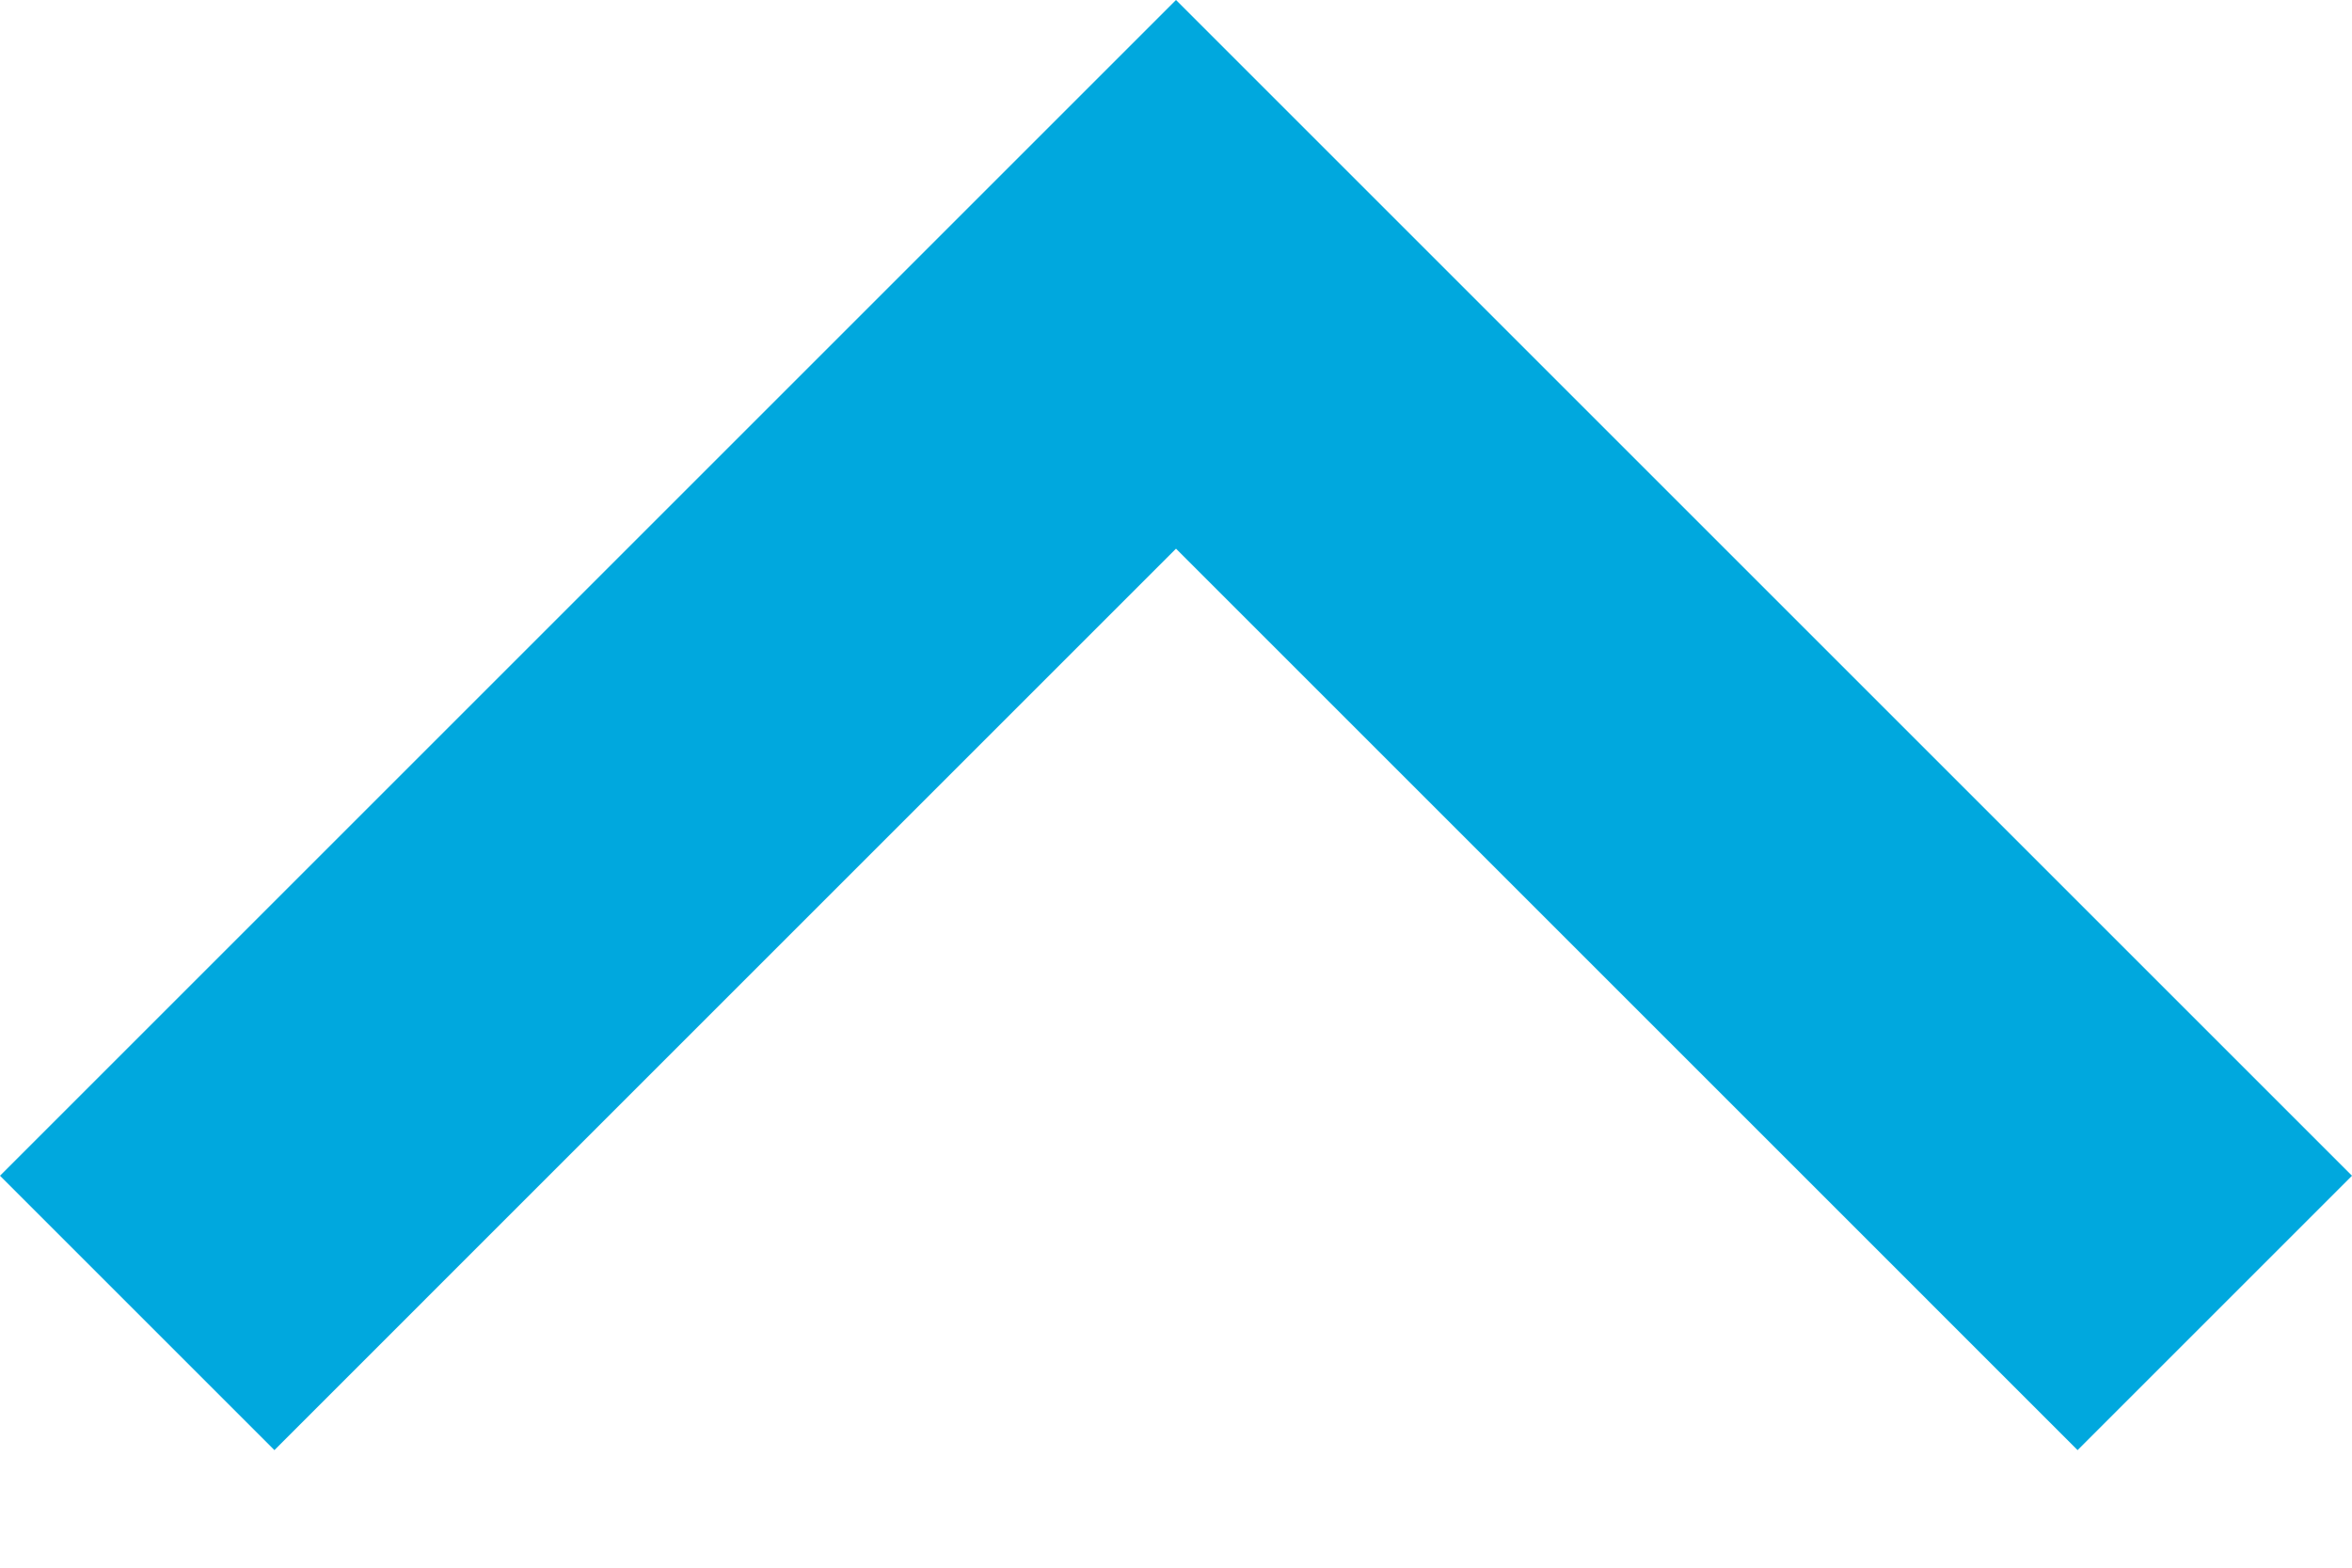
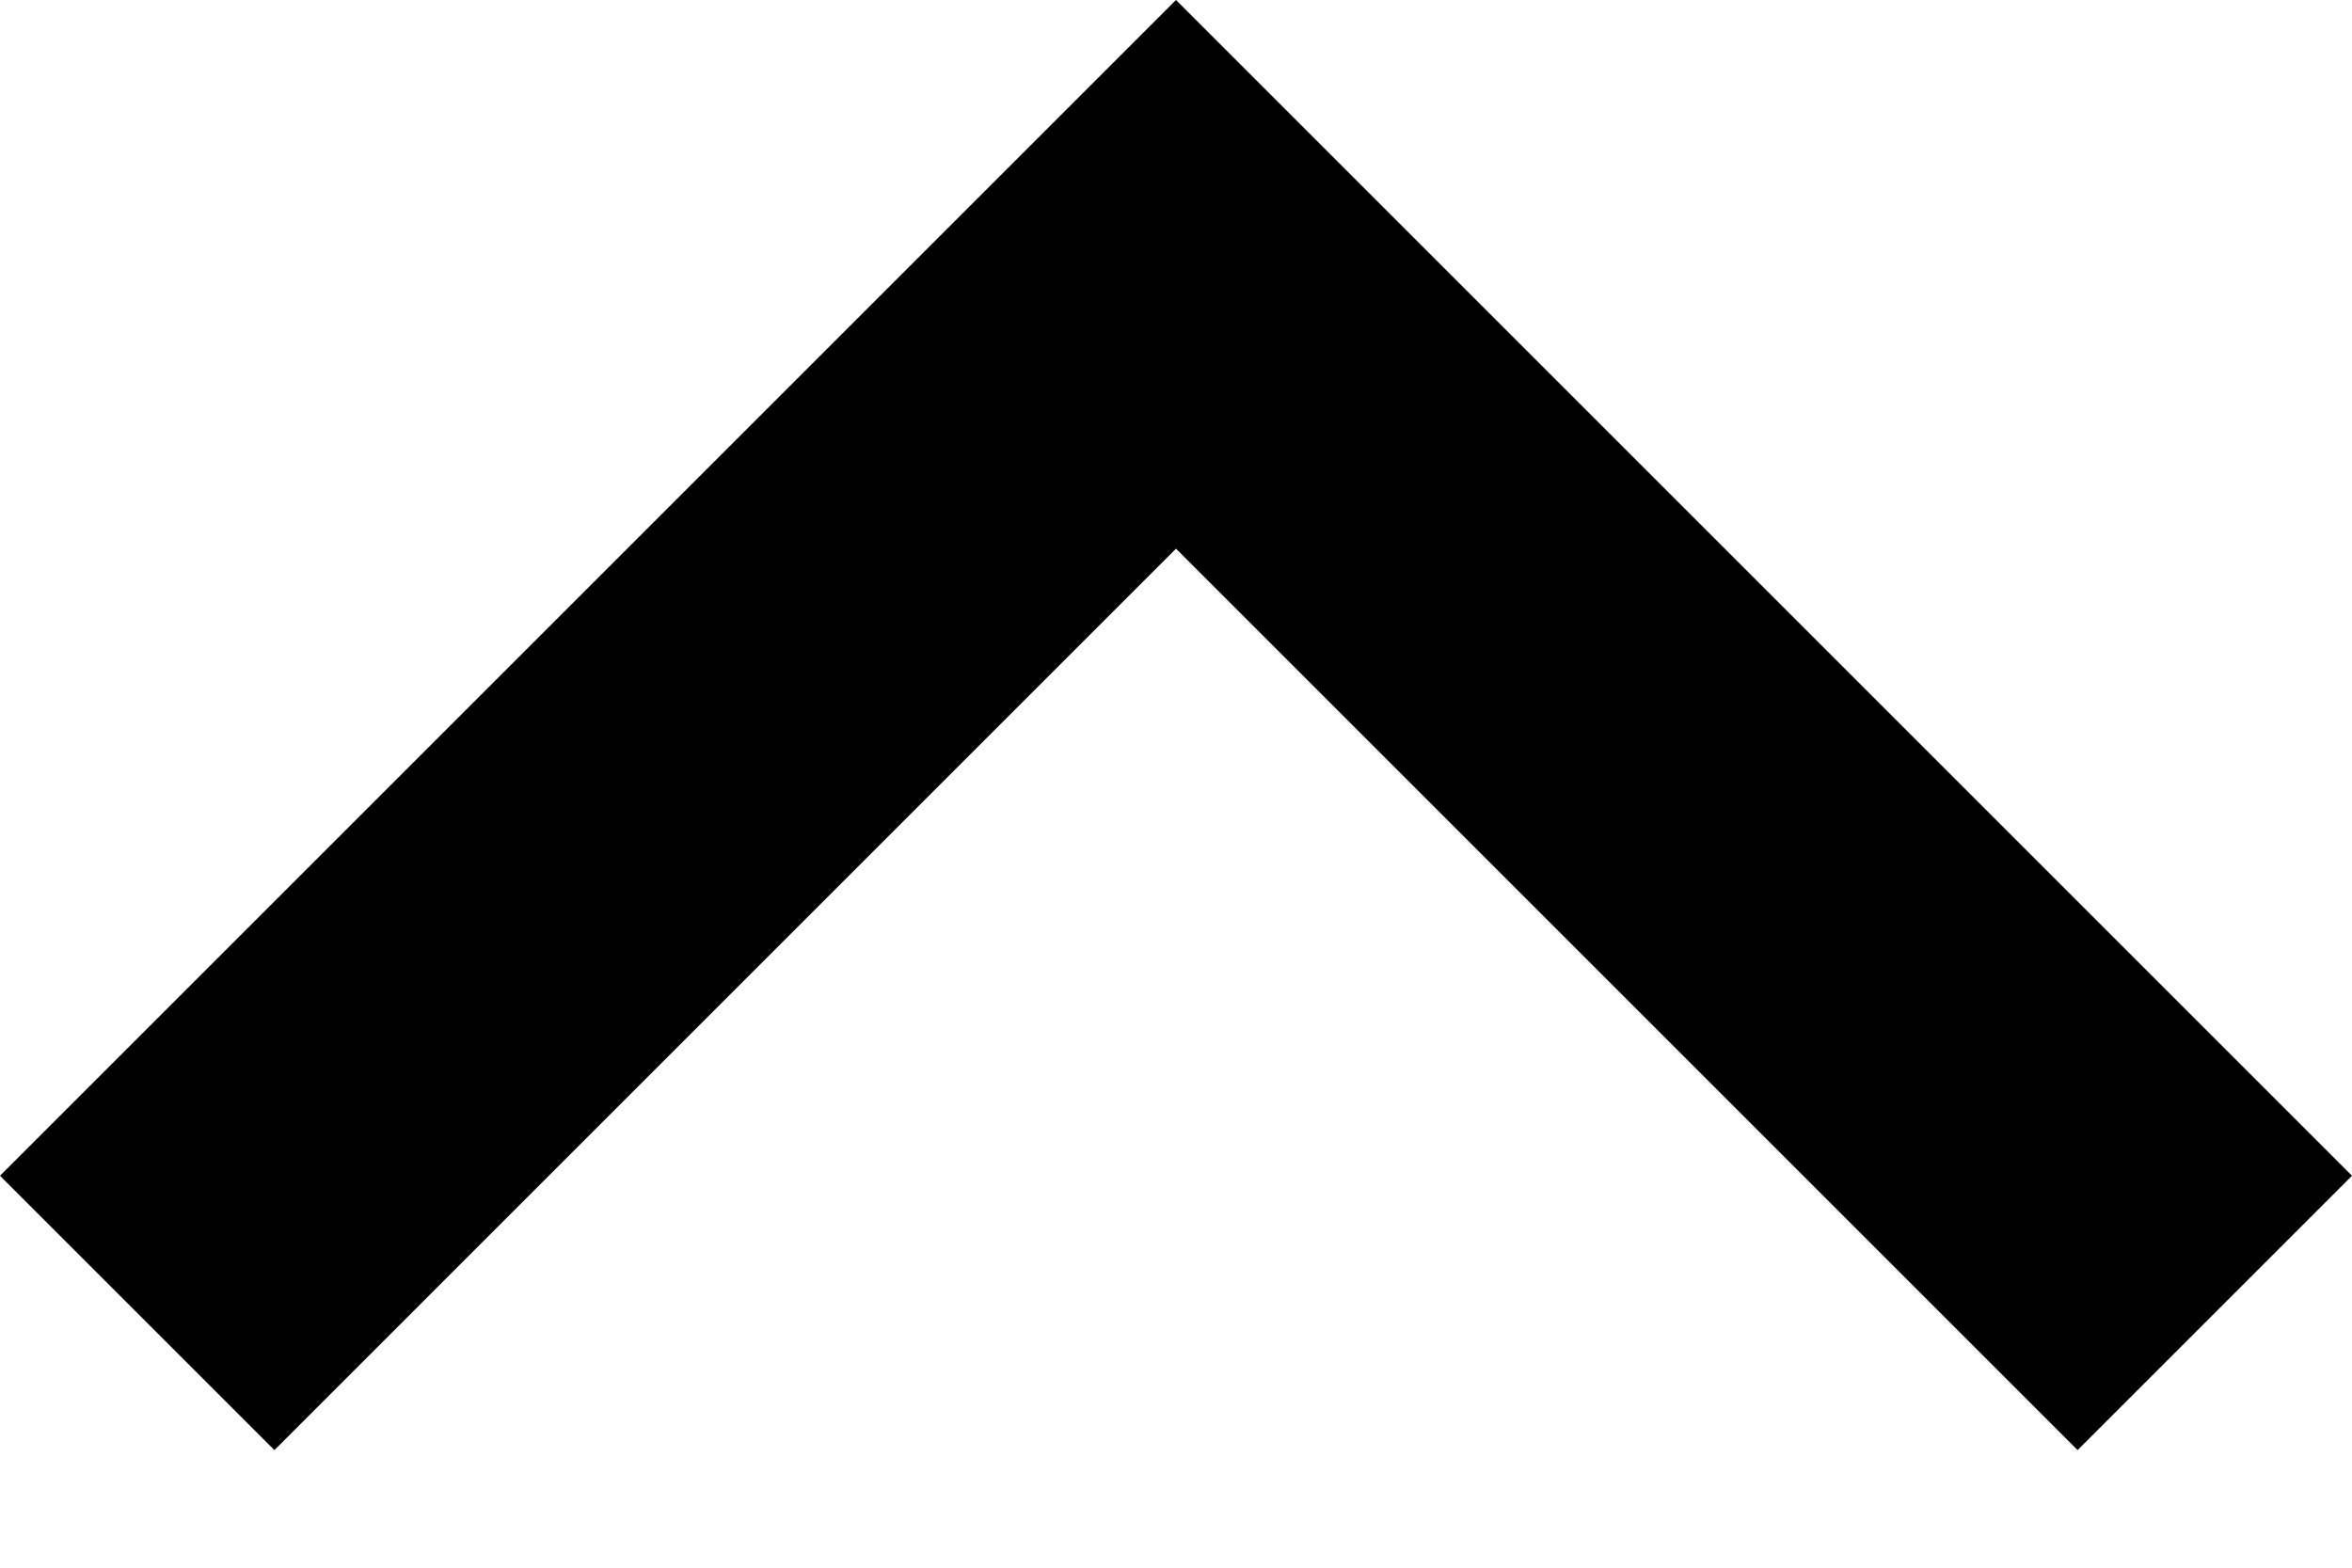
- <svg xmlns="http://www.w3.org/2000/svg" width="15" height="10" viewBox="0 0 15 10" fill="none">
-   <path fill-rule="evenodd" clip-rule="evenodd" d="M13.25 9.25L15 7.5L7.5 0L0 7.5L1.75 9.25L7.5 3.5L13.25 9.25Z" fill="#00A8DE" />
+ <svg xmlns="http://www.w3.org/2000/svg" width="15" height="10" viewBox="0 0 15 10">
+   <path fill-rule="evenodd" clip-rule="evenodd" d="M13.25 9.25L15 7.5L7.5 0L0 7.5L1.75 9.25L7.5 3.5L13.25 9.25Z" />
</svg>
